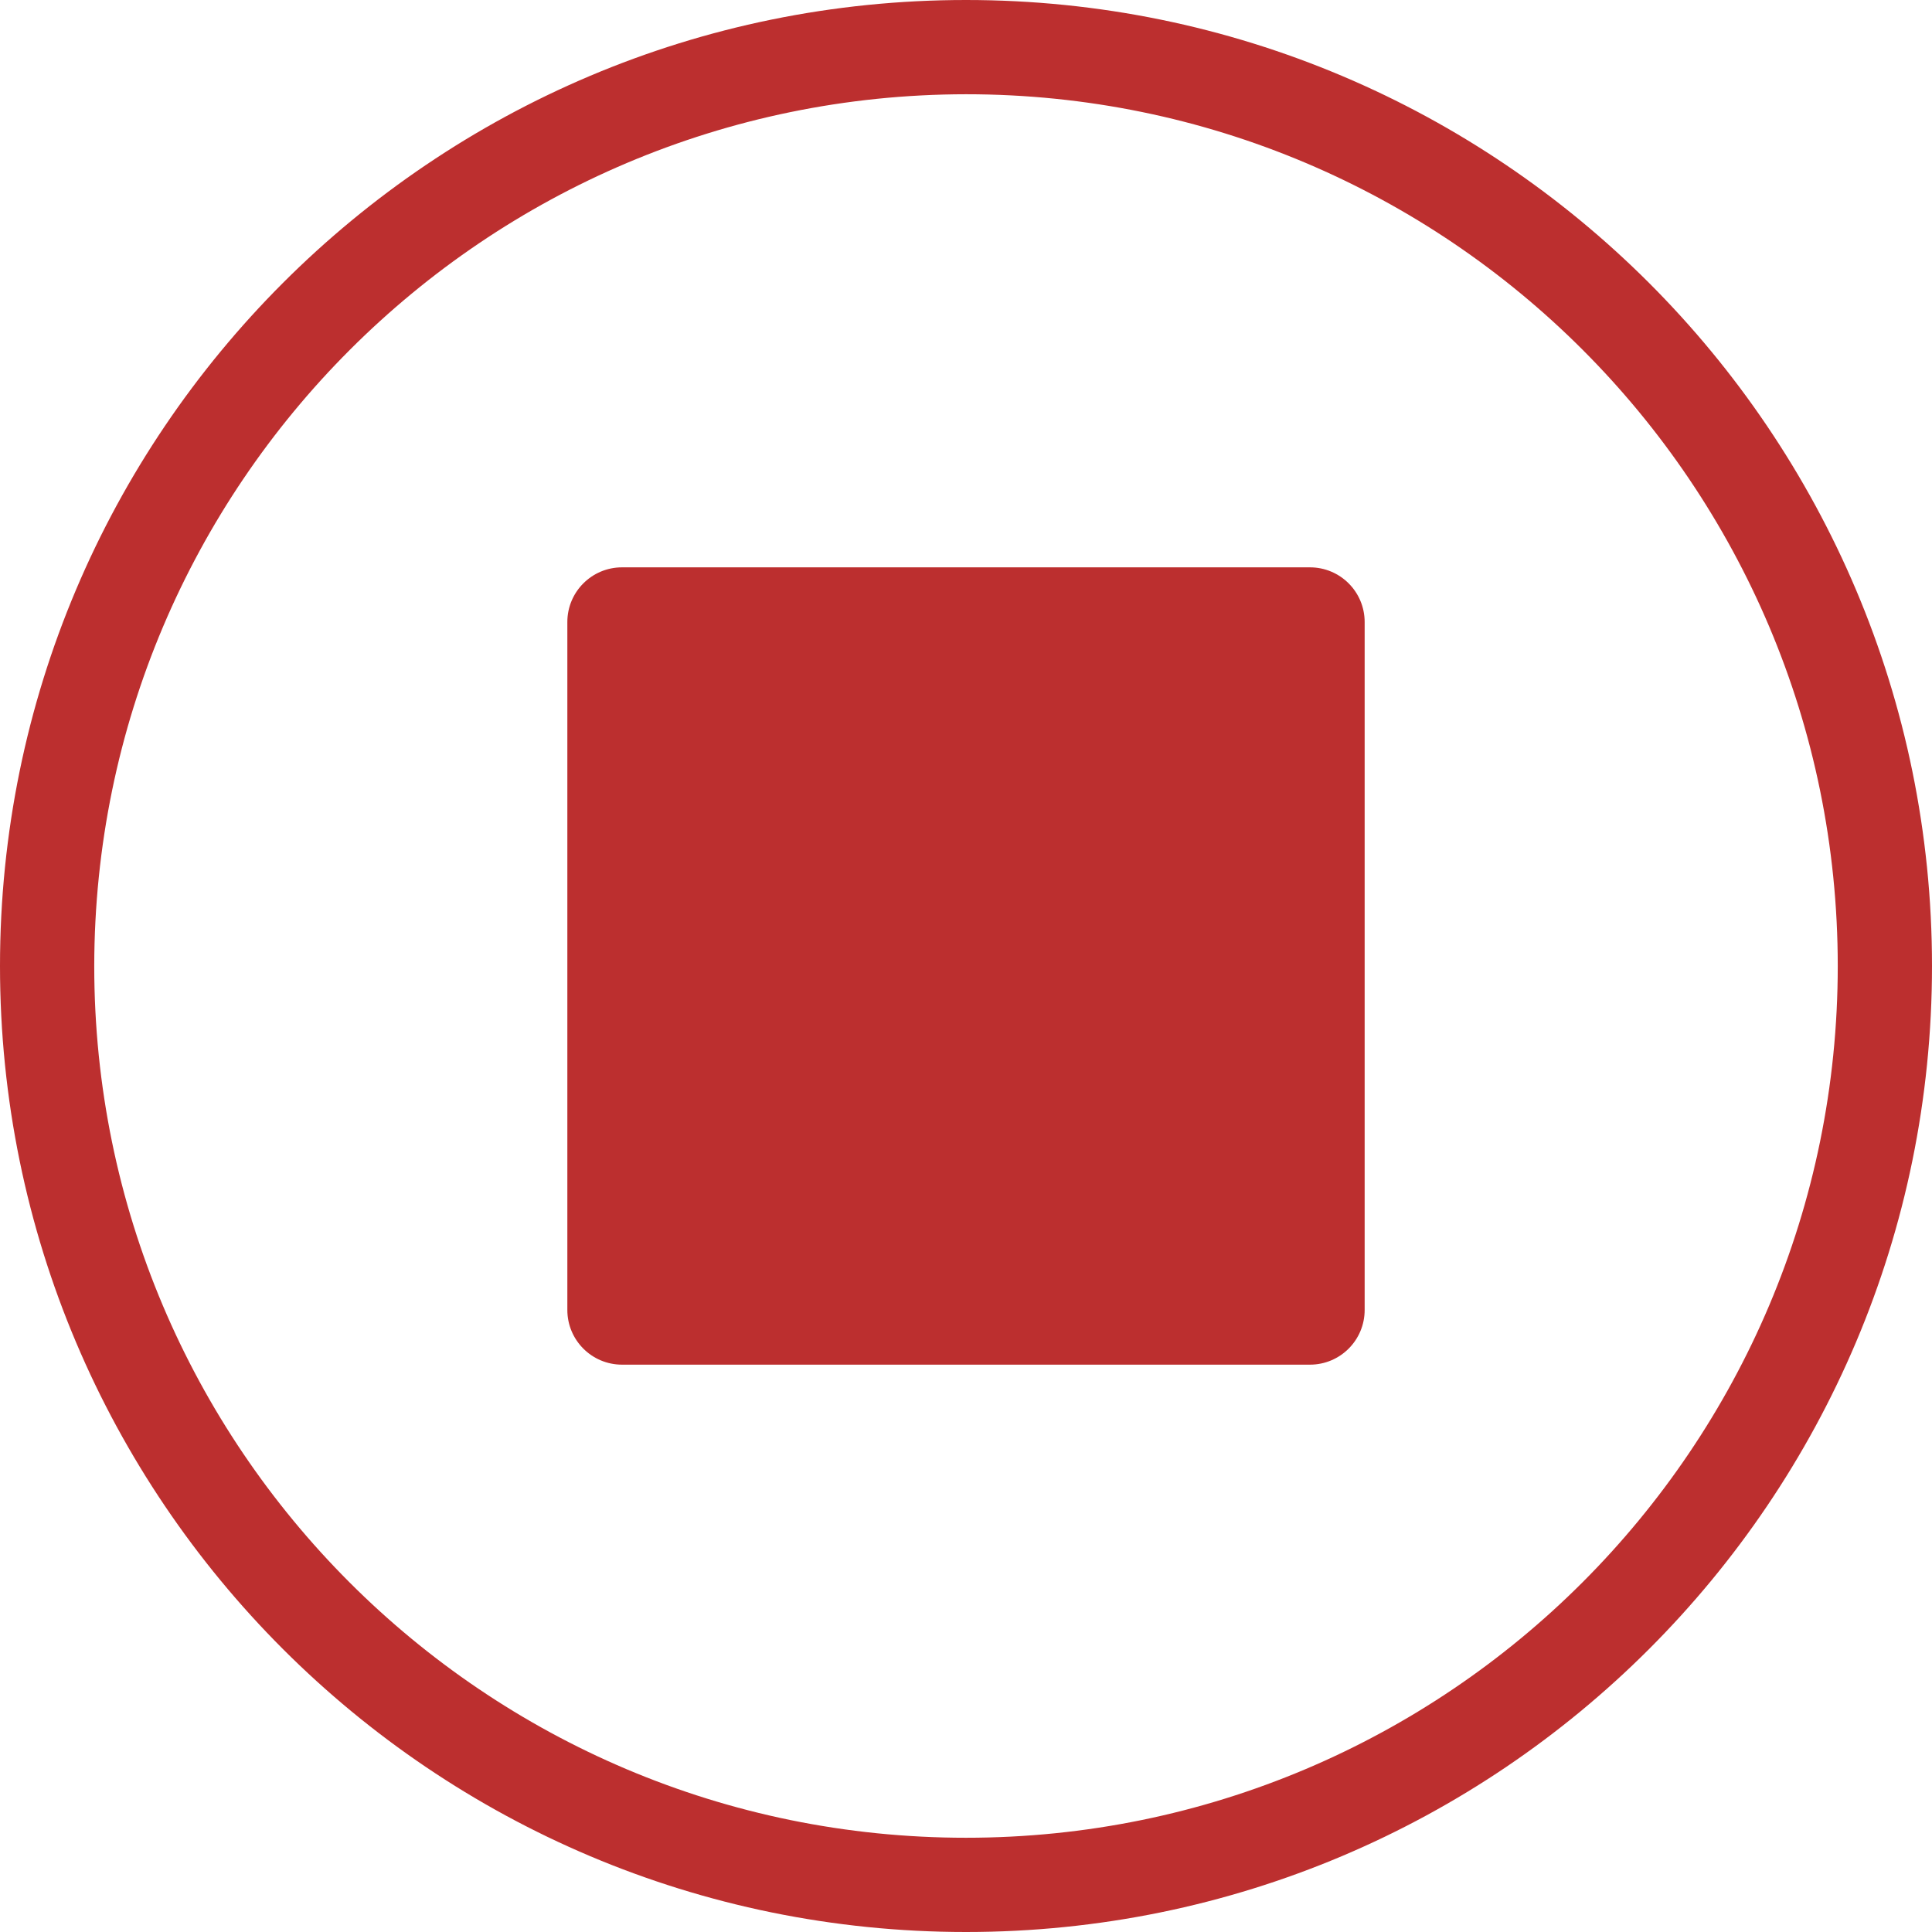
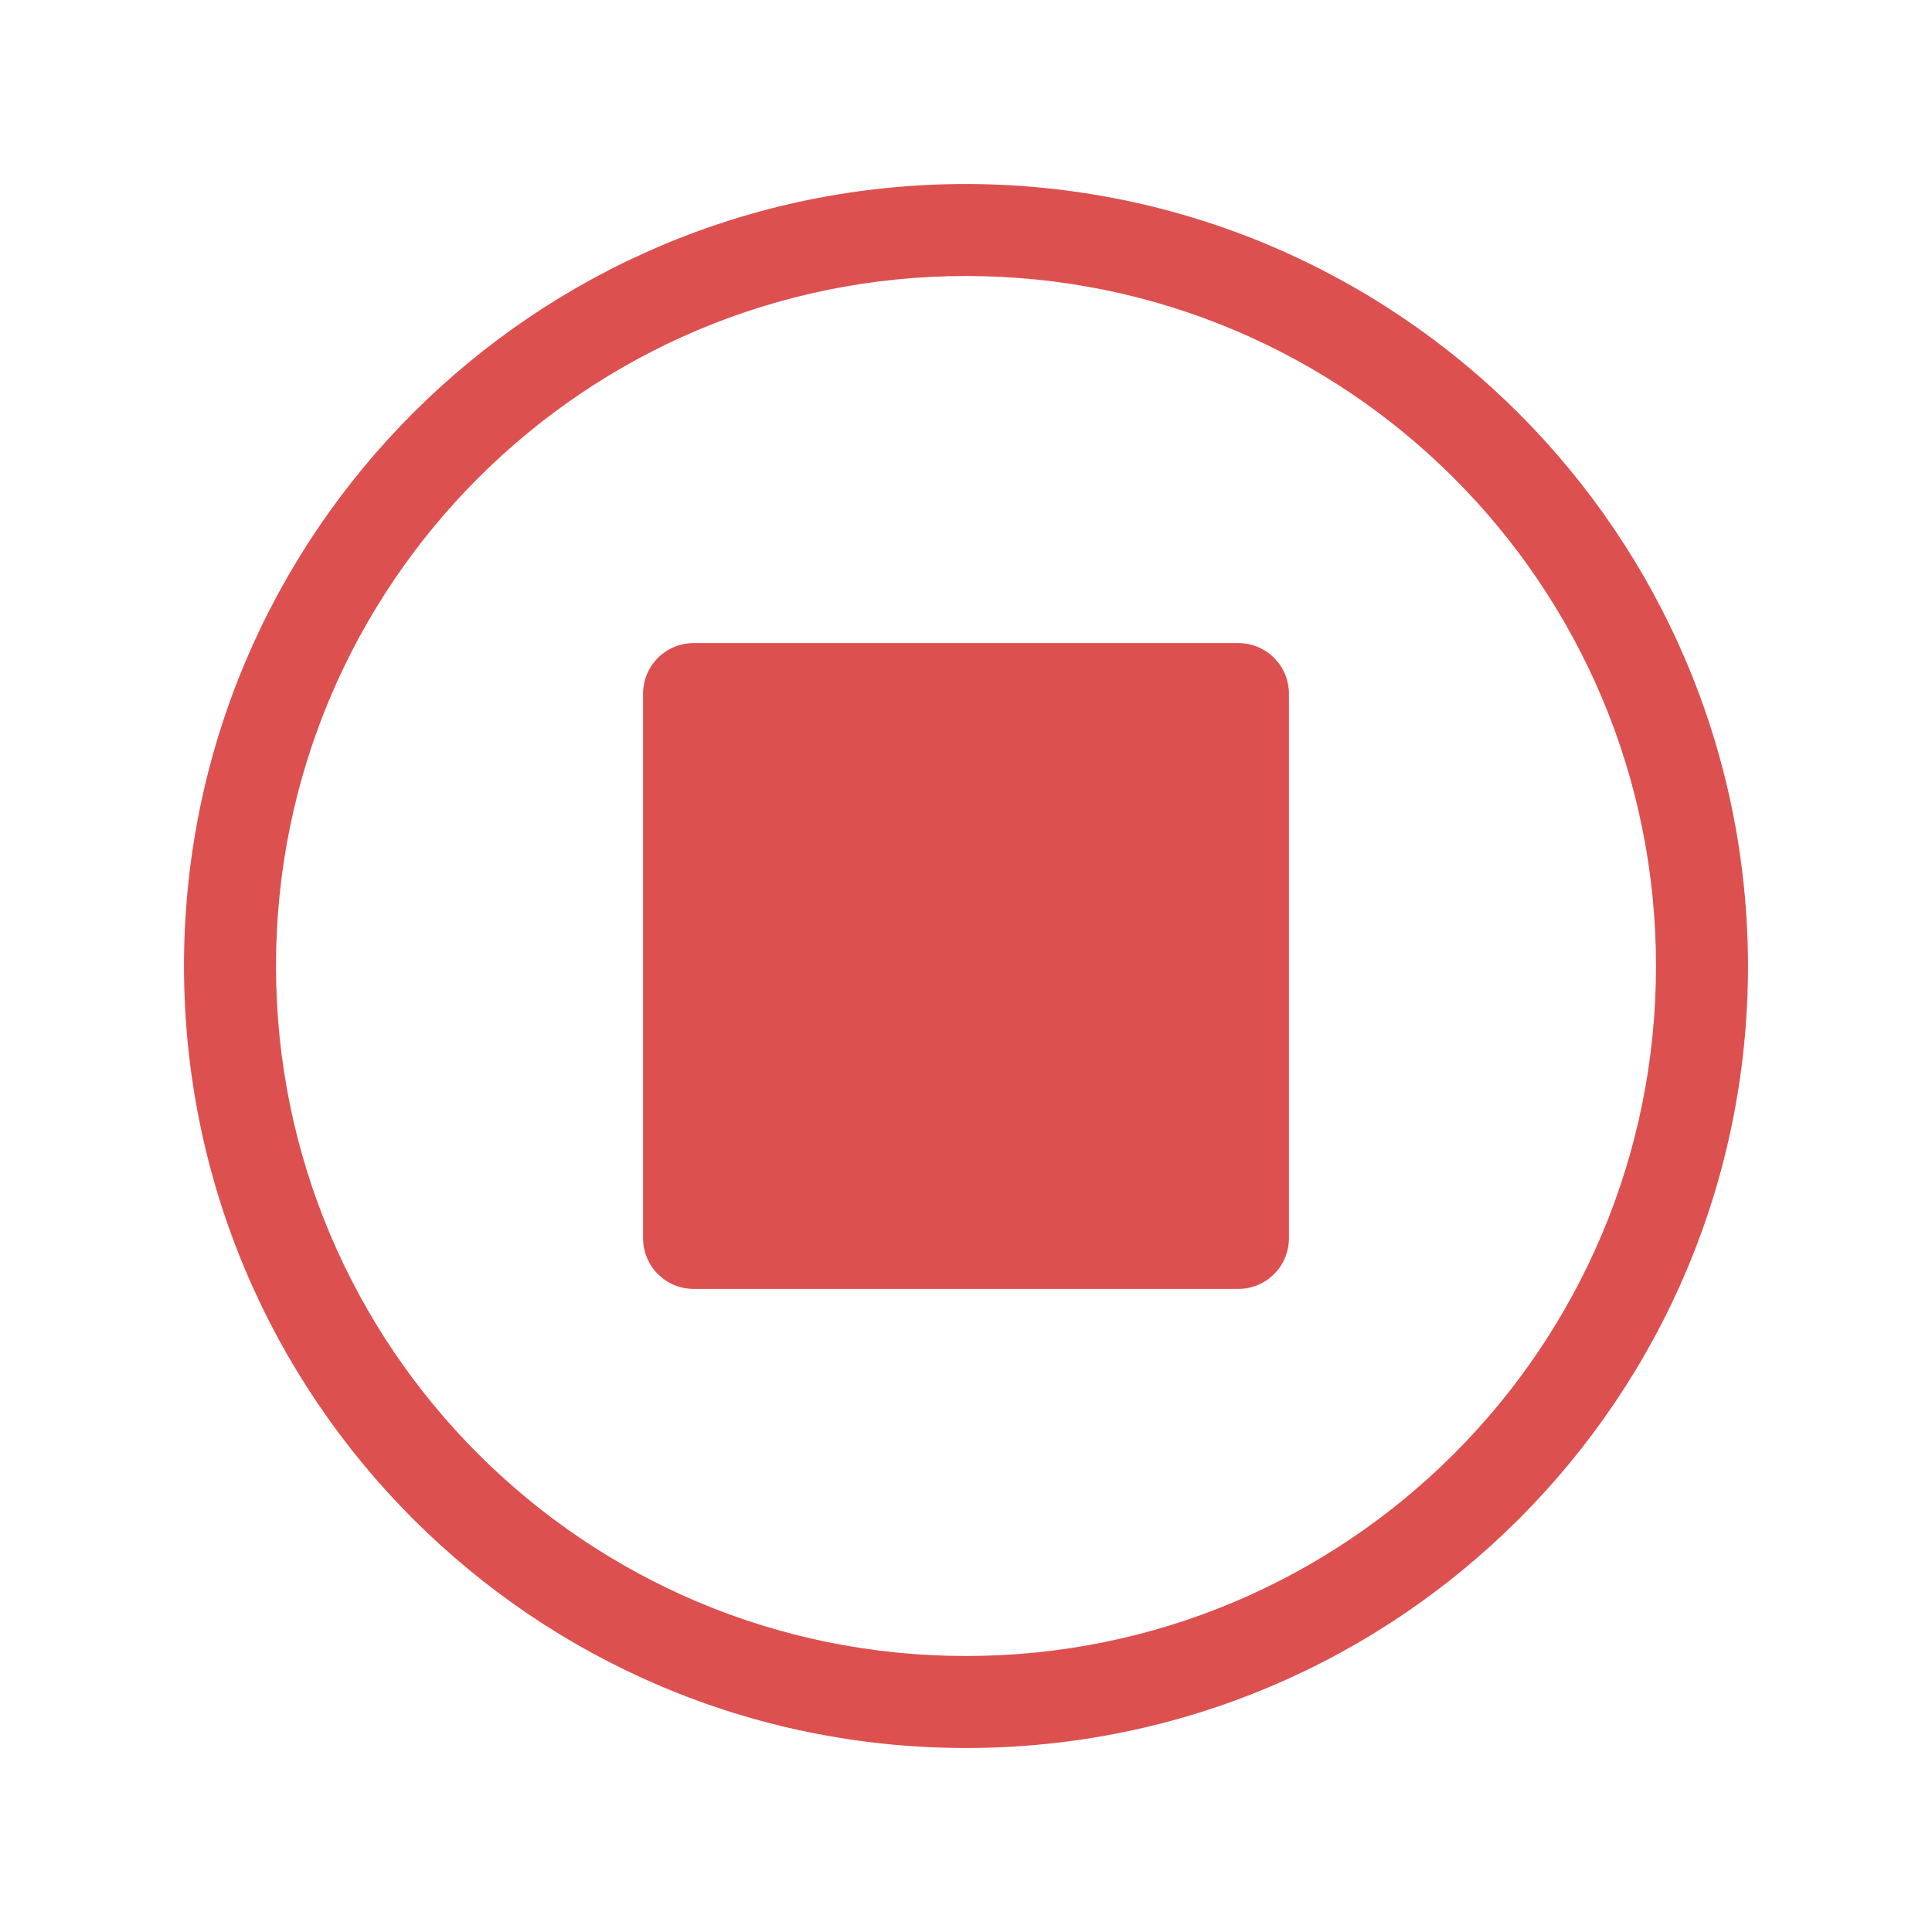
- <svg xmlns="http://www.w3.org/2000/svg" viewBox="0 0 20.5 20.5">
+ <svg xmlns="http://www.w3.org/2000/svg" viewBox="0 0 21 21">
  <defs>
-     <style>.a{fill:#bc2f2f;}</style>
+     <style>.a{fill:#dd5050;}</style>
  </defs>
-   <path class="a" d="M12.5,3.25A9.25,9.25,0,1,1,3.25,12.5,9.26,9.26,0,0,1,12.5,3.25m0-1A10.25,10.25,0,1,0,22.75,12.5,10.25,10.25,0,0,0,12.5,2.25Z" transform="translate(-2.25 -2.25)" />
-   <rect class="a" x="6.02" y="6.02" width="8.46" height="8.46" rx="0.58" />
+   <path class="a" d="M10.5,3A7.5,7.5,0,1,1,3,10.5,7.5,7.5,0,0,1,10.5,3m0-1A8.5,8.5,0,1,0,19,10.5,8.51,8.51,0,0,0,10.5,2Z" />
+   <rect class="a" x="6.99" y="6.99" width="7.02" height="7.02" rx="0.55" />
</svg>
